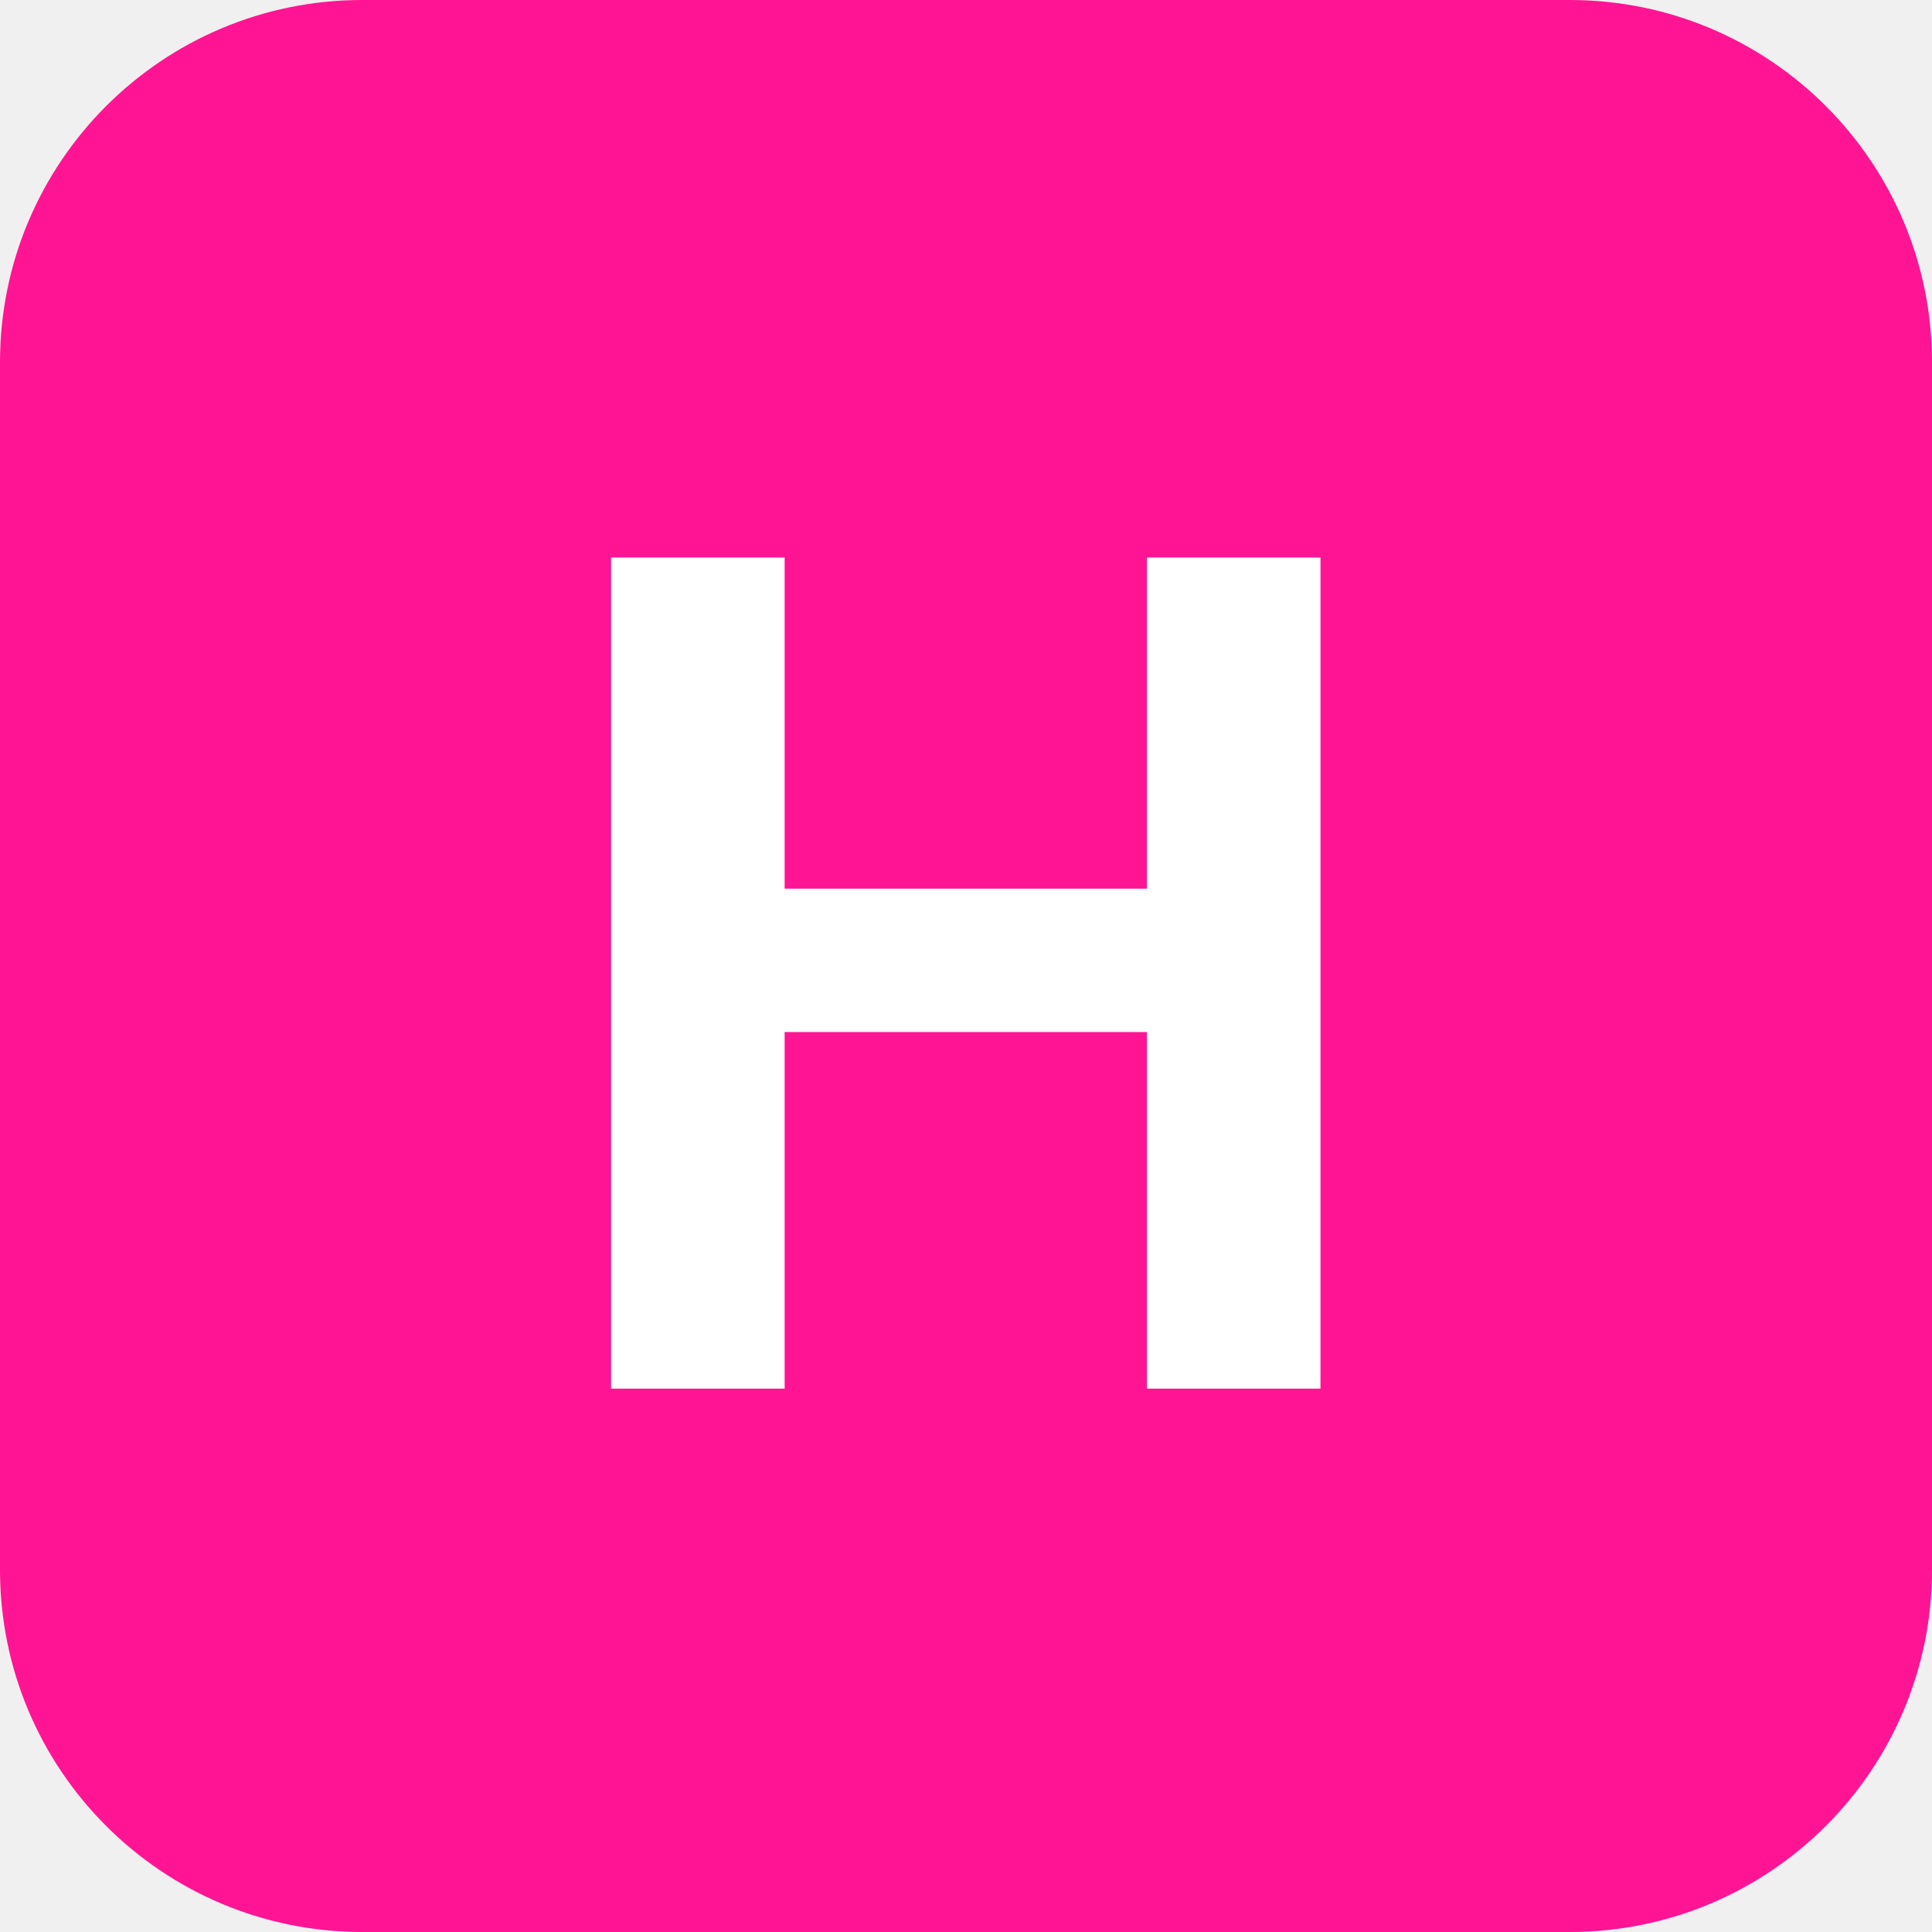
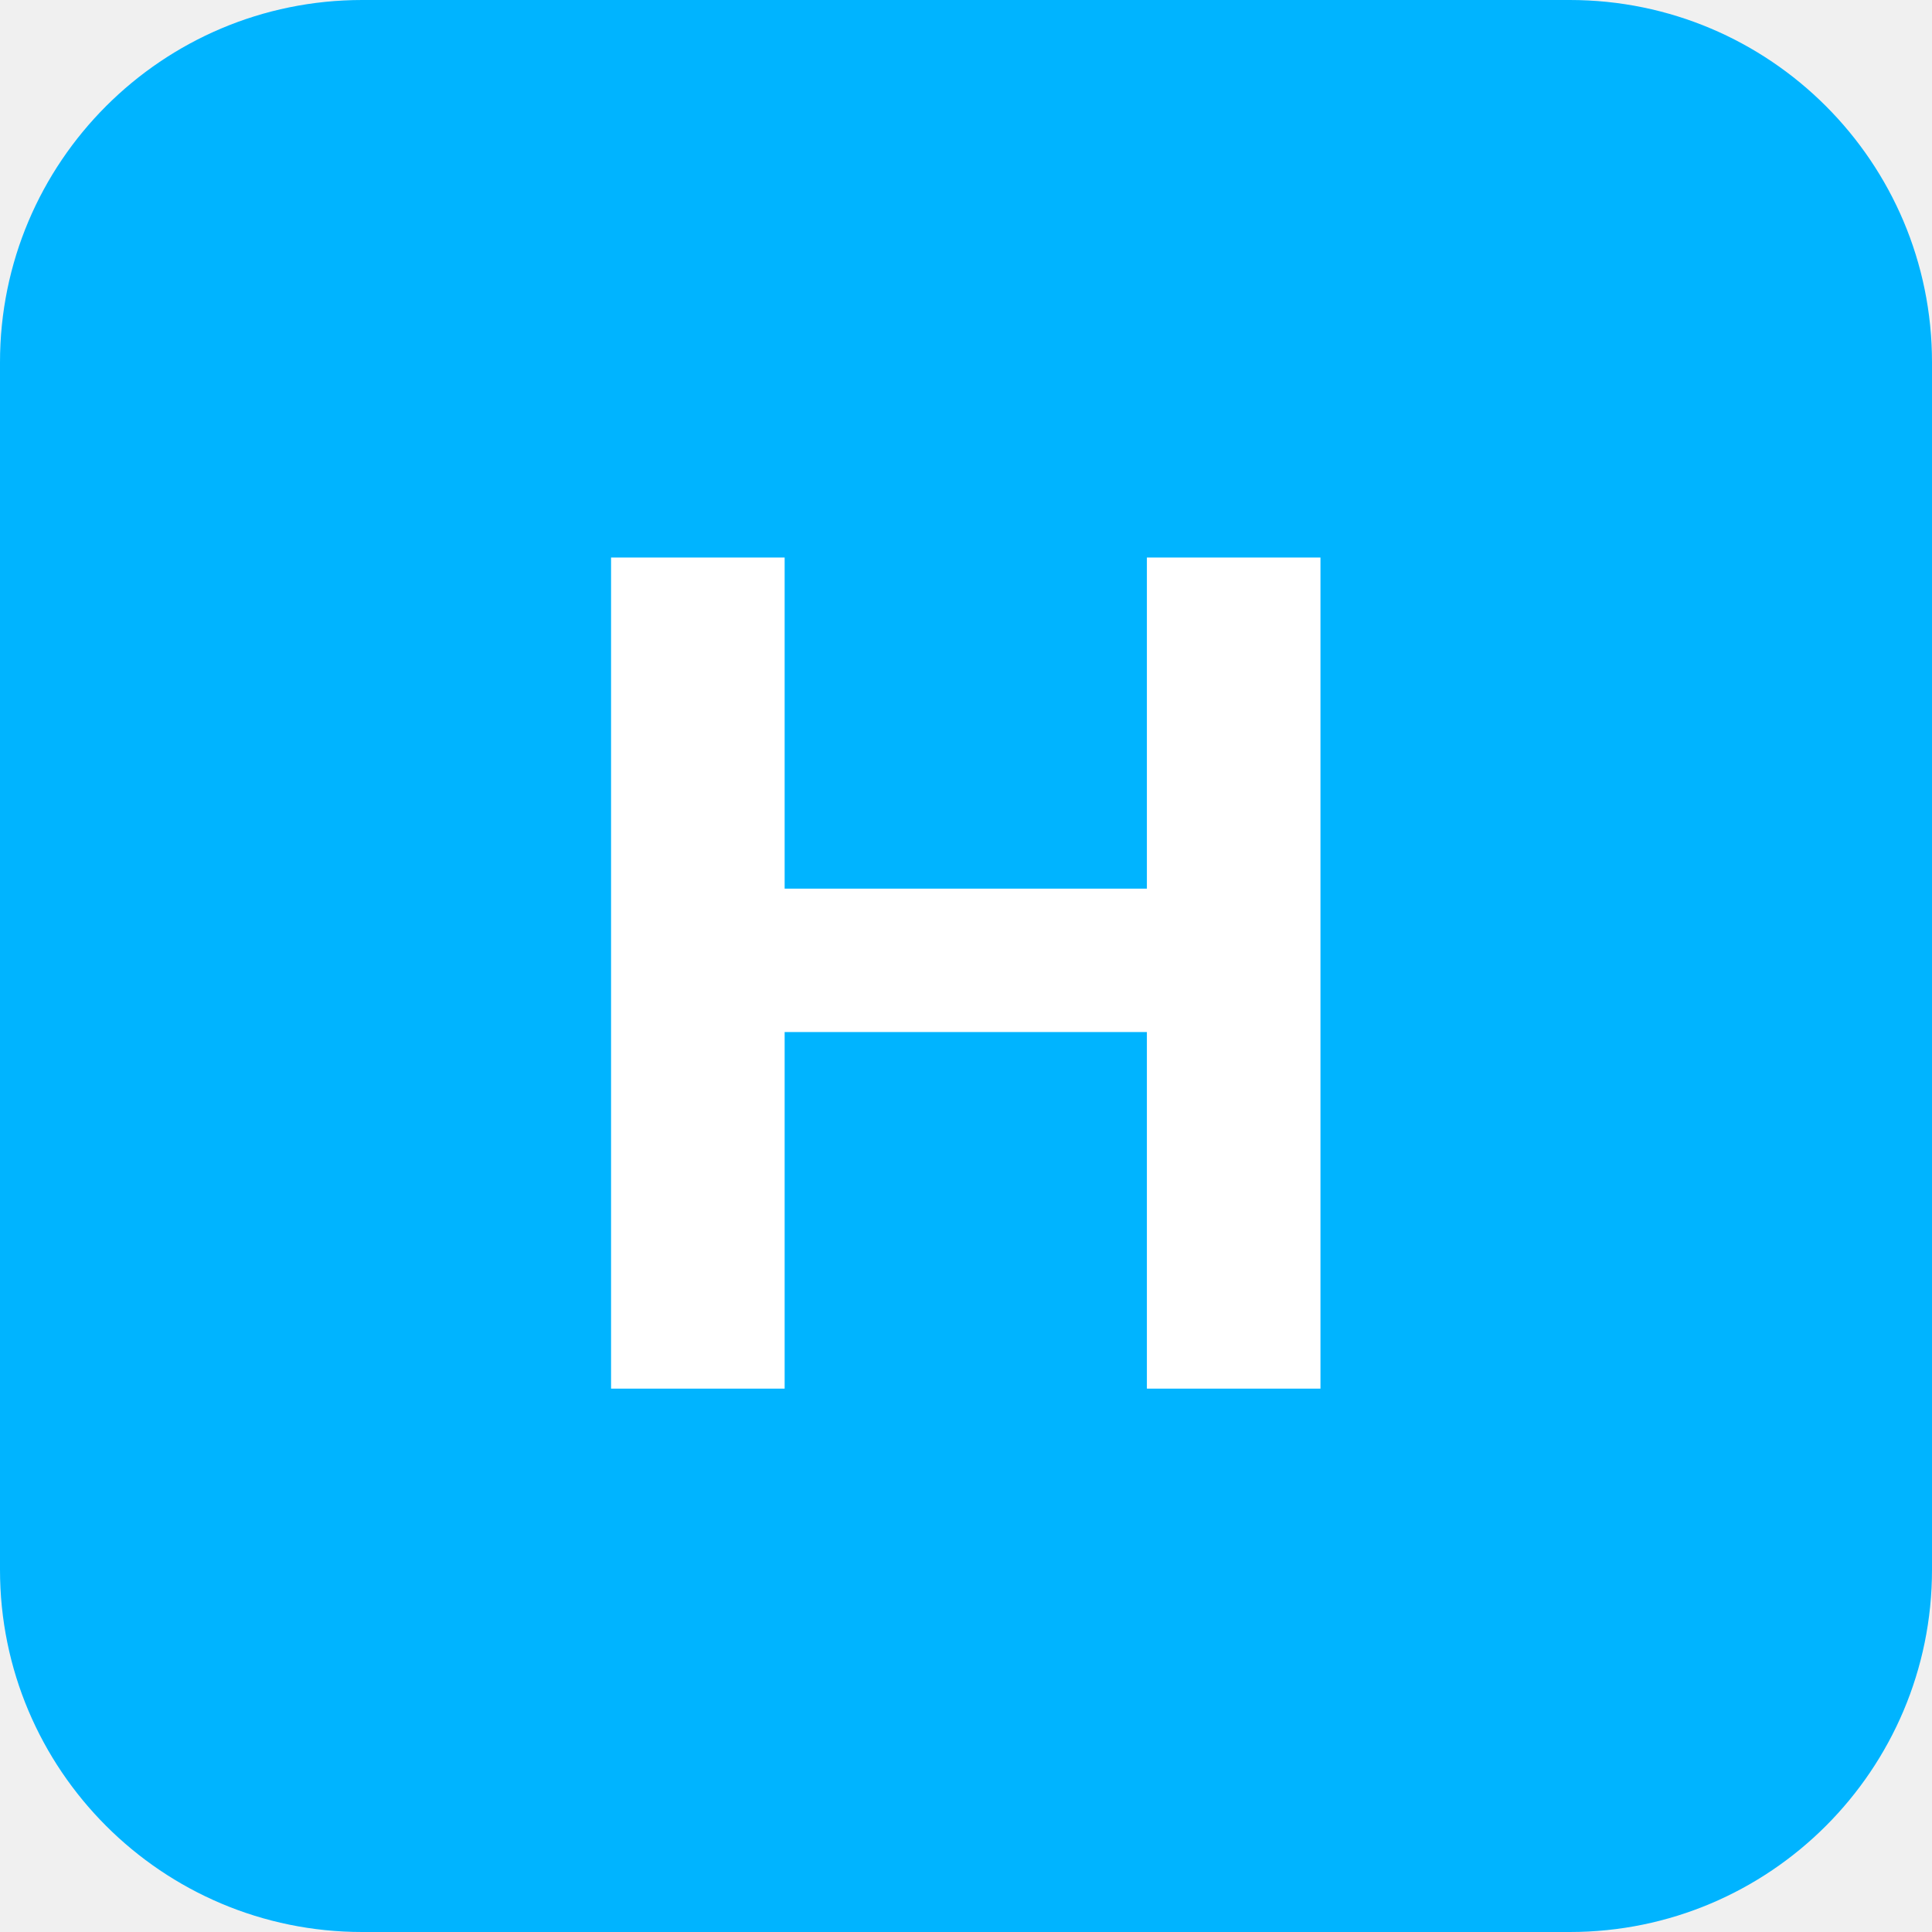
<svg xmlns="http://www.w3.org/2000/svg" viewBox="0 0 32 32">
-   <rect width="32" height="32" rx="6" fill="#ff1493" />
+   <rect width="32" height="32" rx="6" fill="#00b4ff" />
  <text x="16" y="23" font-family="Arial,sans-serif" font-size="20" font-weight="900" fill="#fff" text-anchor="middle">H</text>
</svg>
